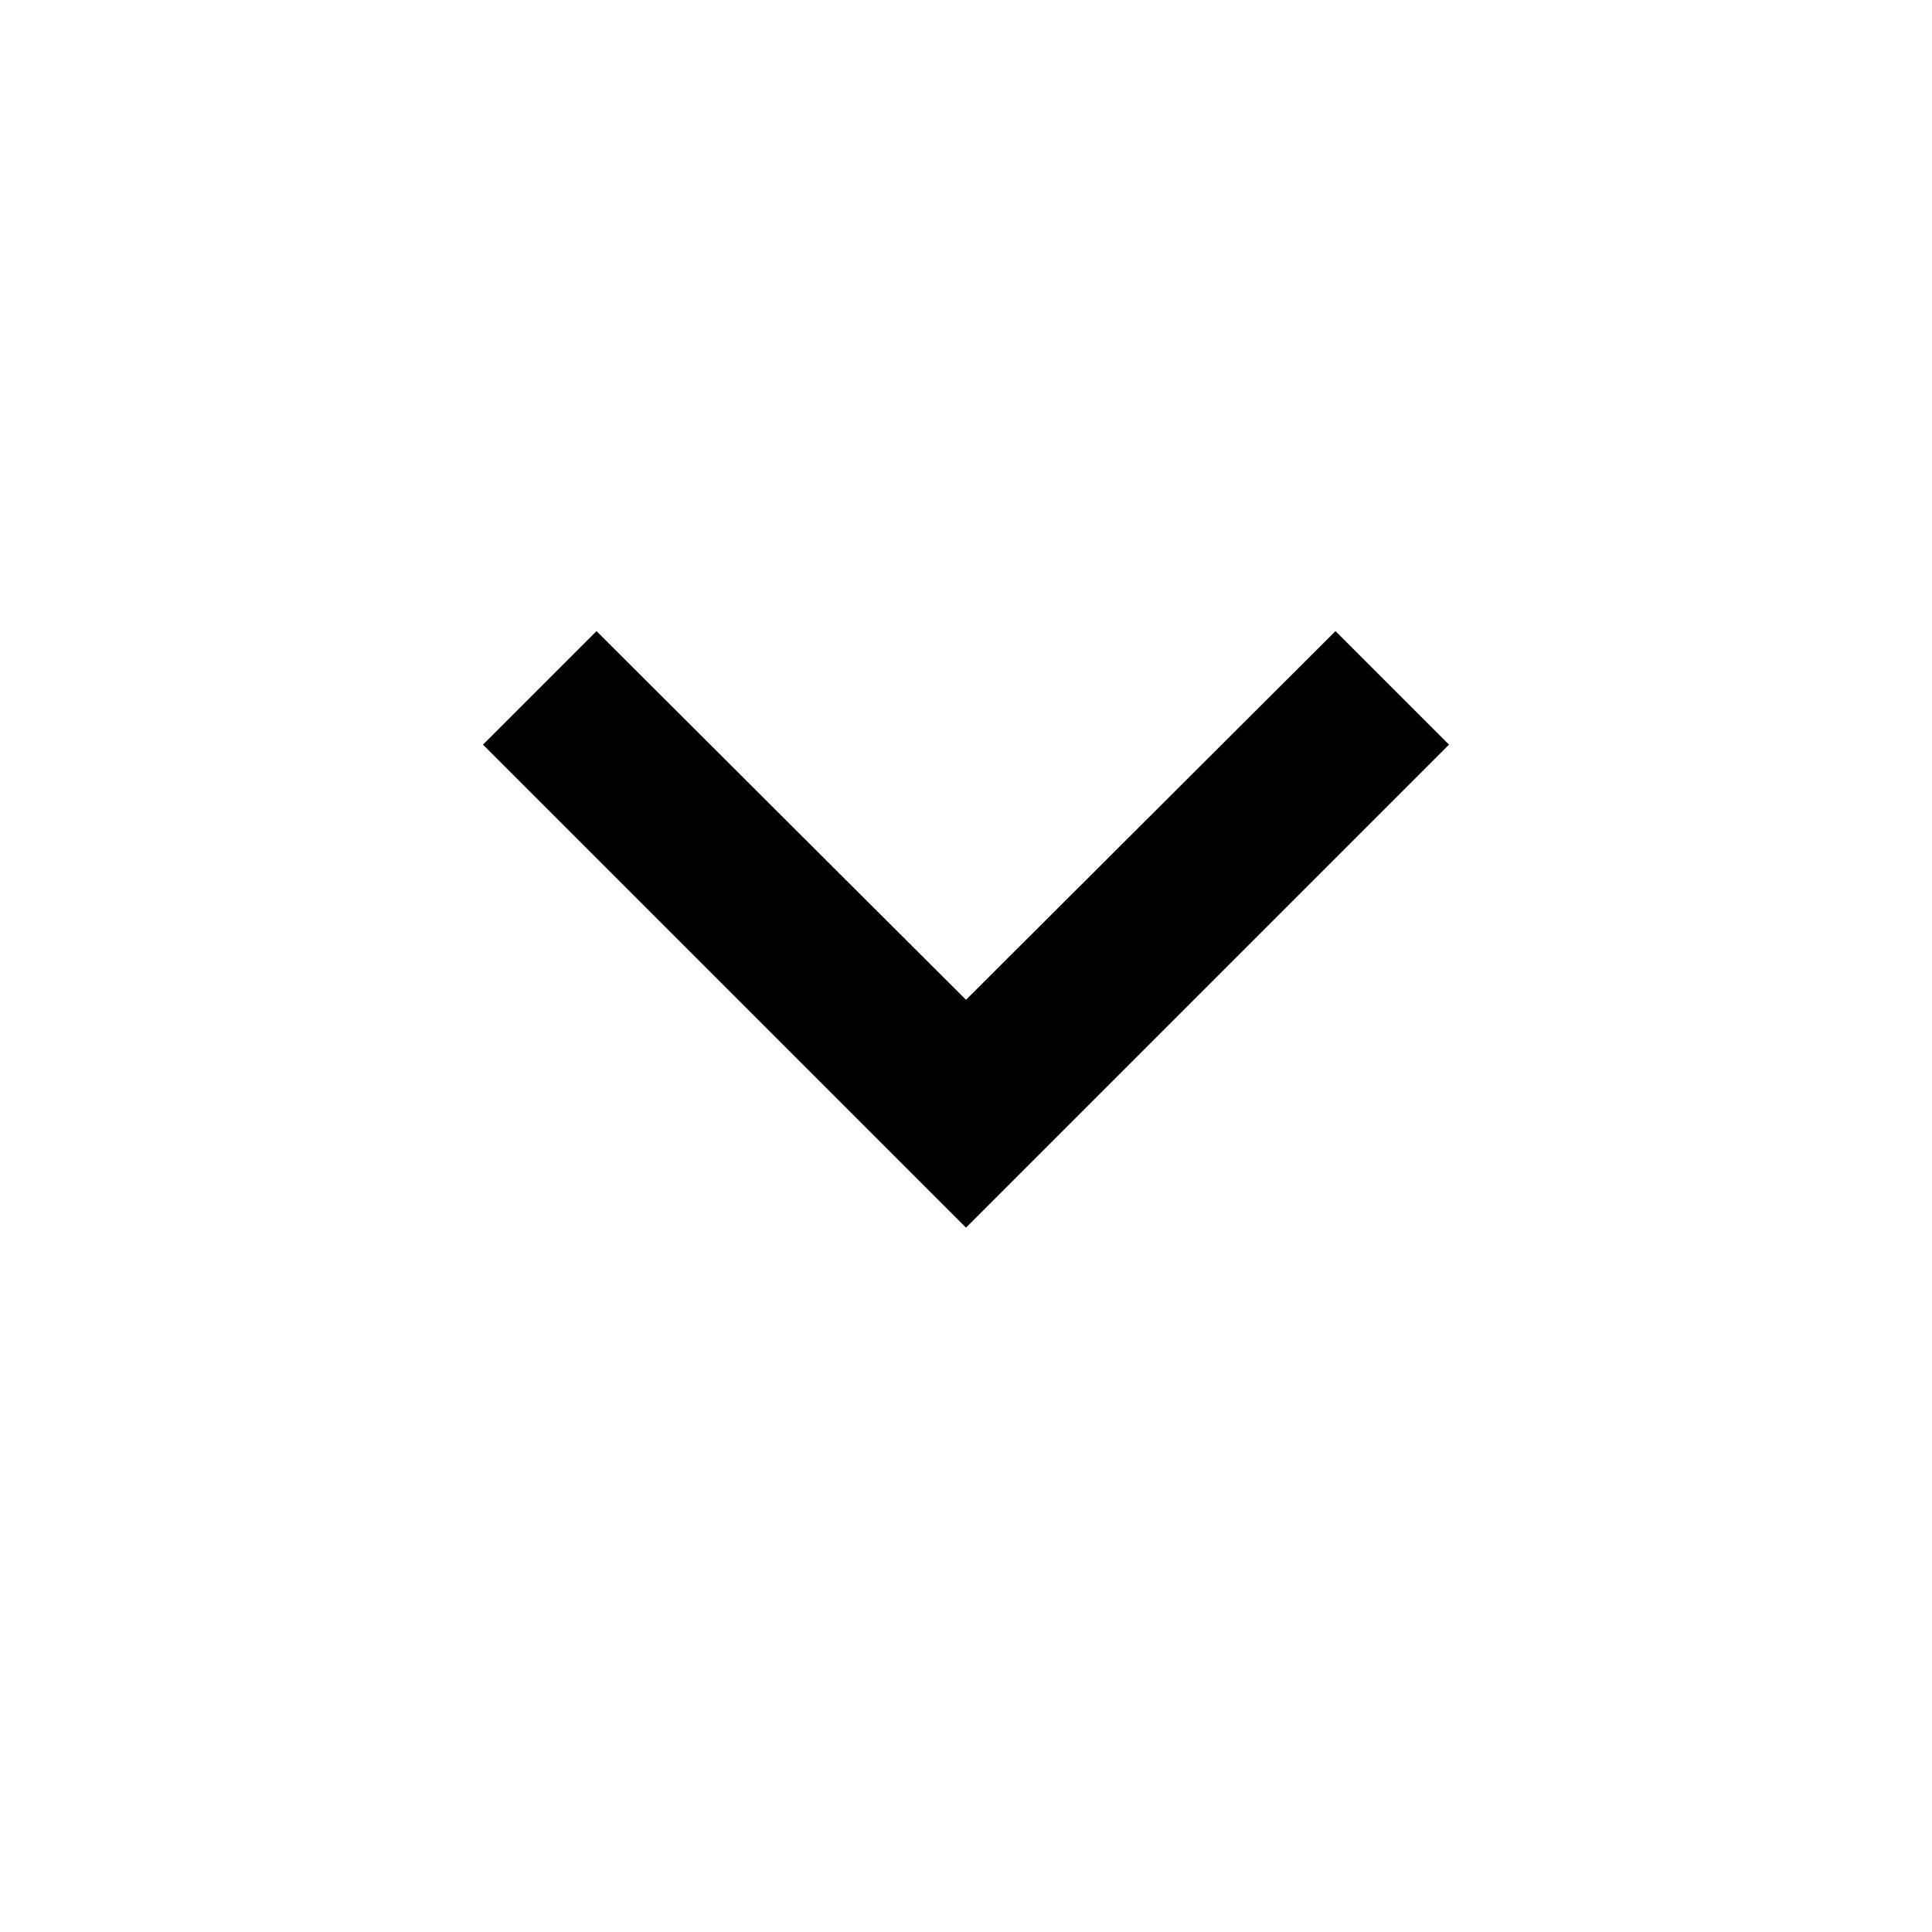
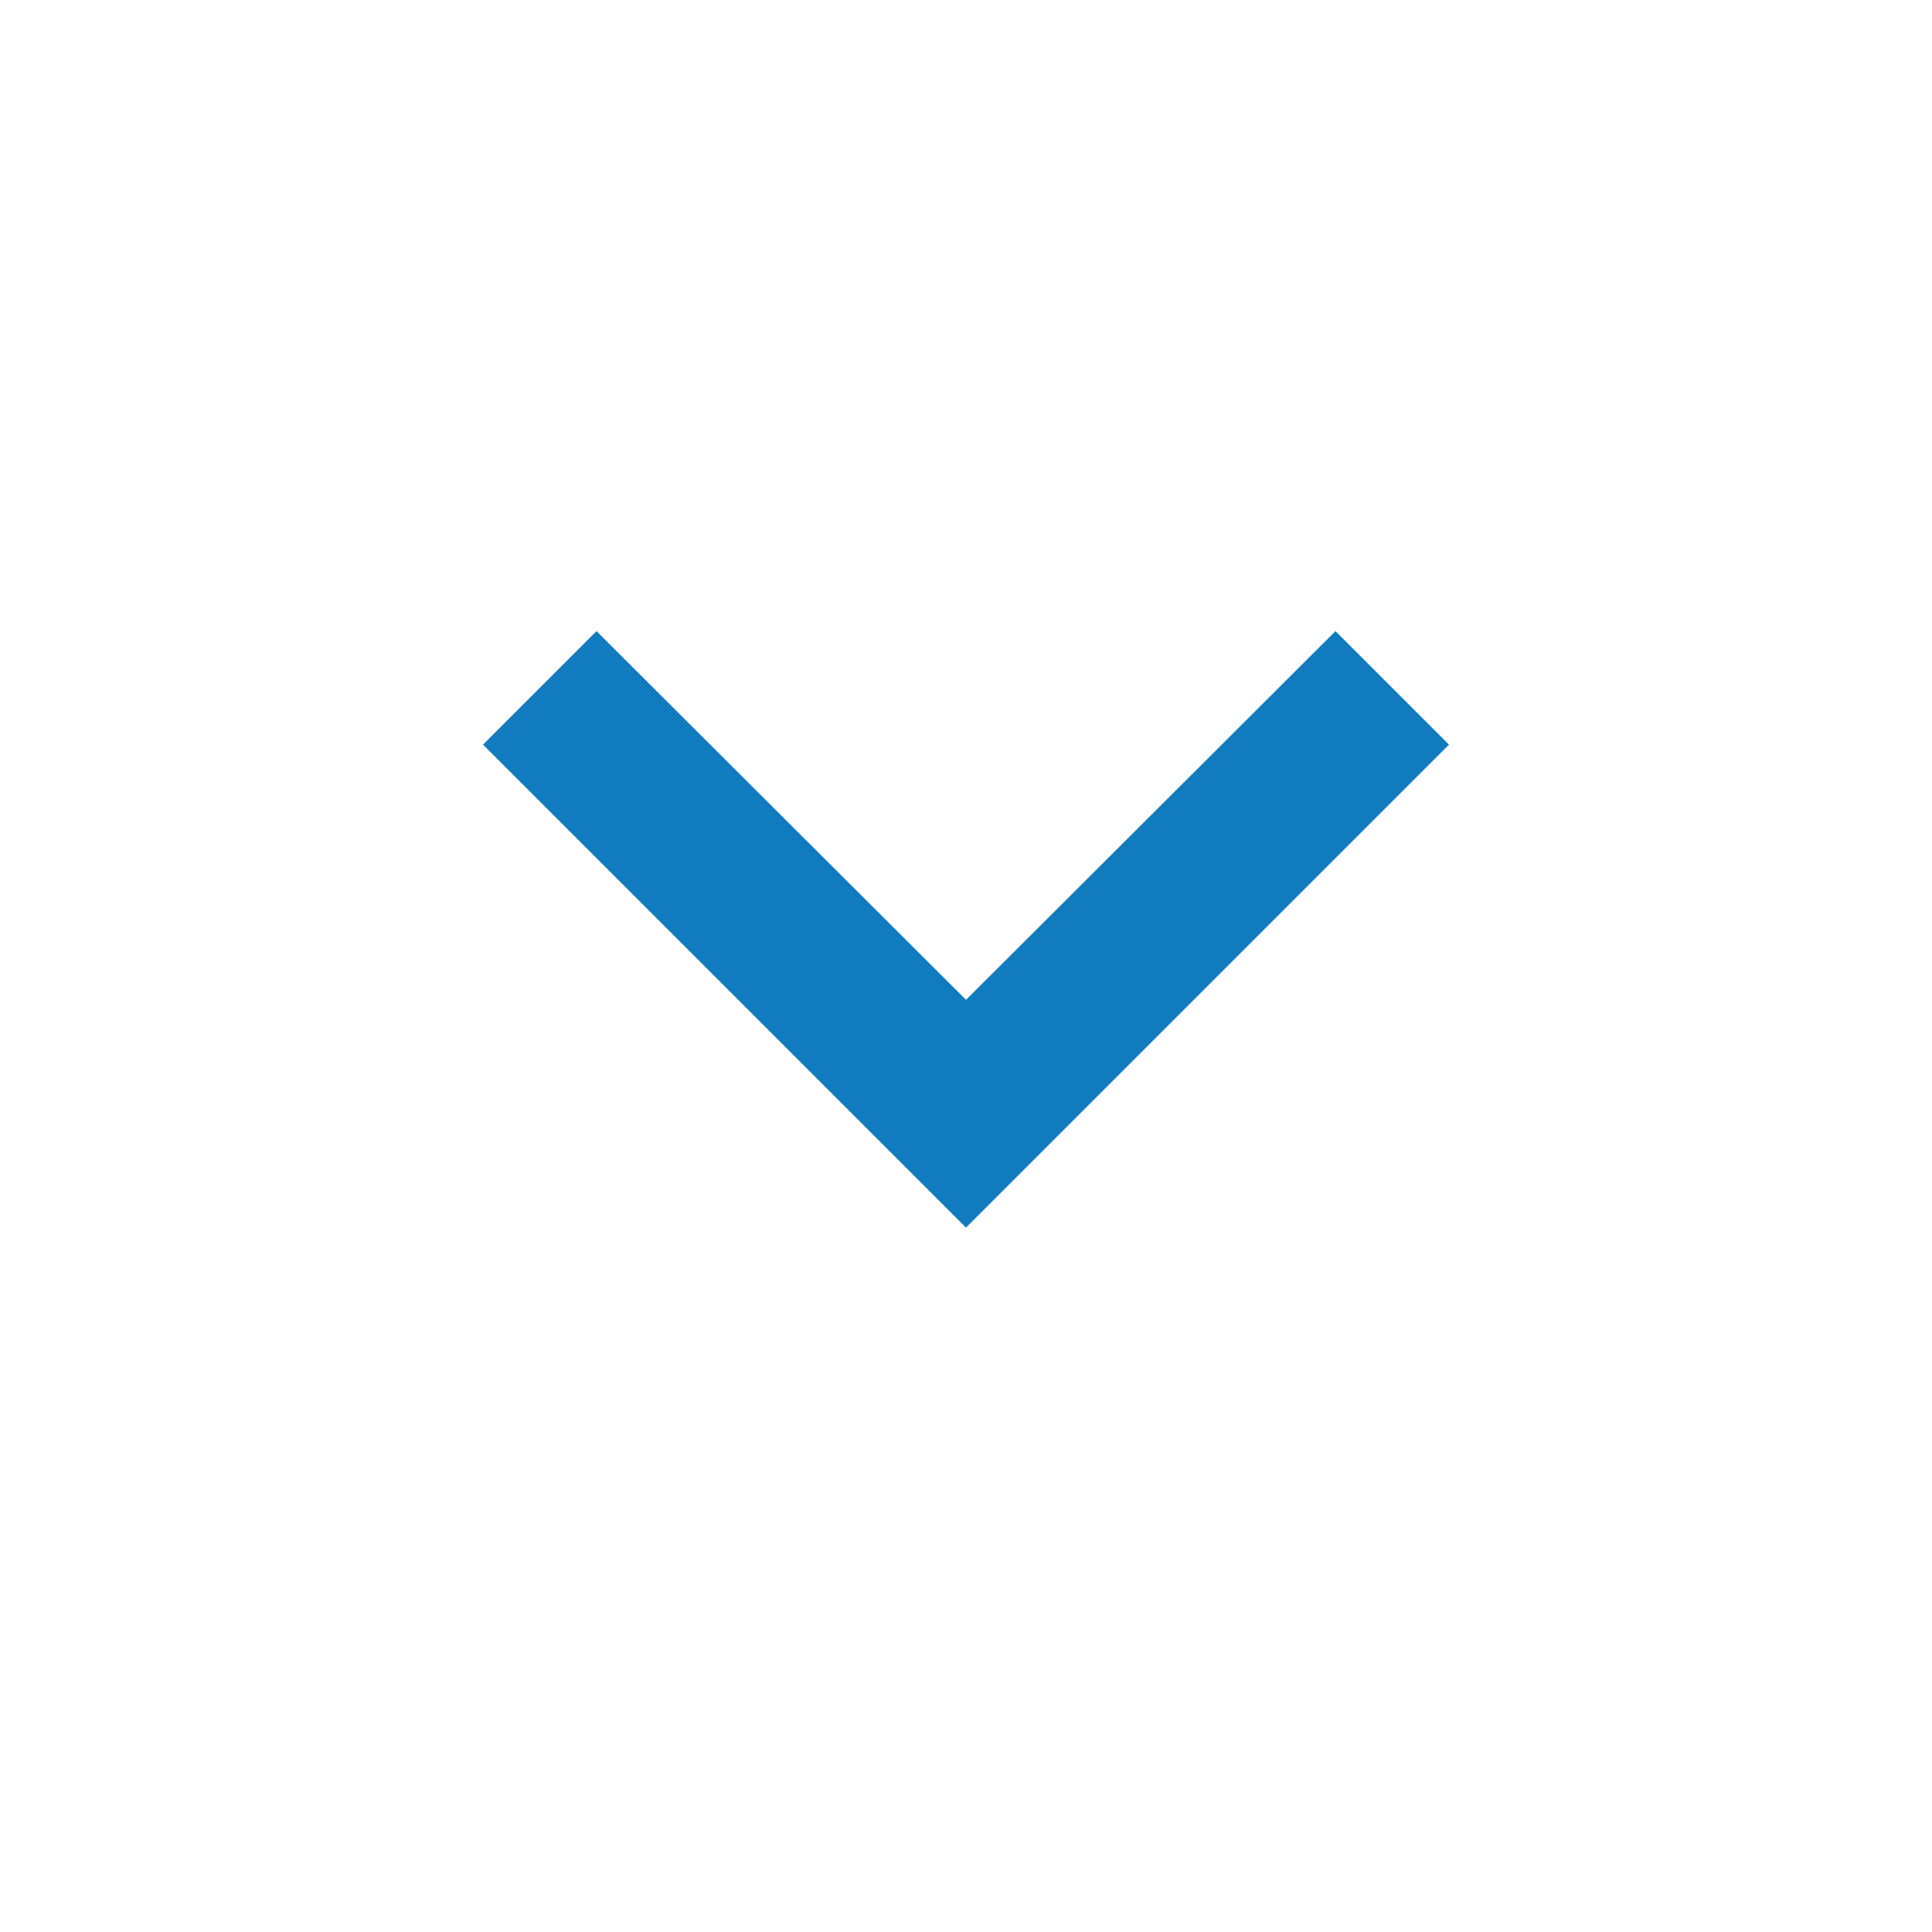
- <svg xmlns="http://www.w3.org/2000/svg" fill="#000000" height="24" viewBox="0 0 24 24" width="24">
+ <svg xmlns="http://www.w3.org/2000/svg" fill="#107BBF" height="24" viewBox="0 0 24 24" width="24">
  <path d="M7.41 7.84L12 12.42l4.59-4.58L18 9.25l-6 6-6-6z" />
  <path d="M0-.75h24v24H0z" fill="none" />
</svg>
